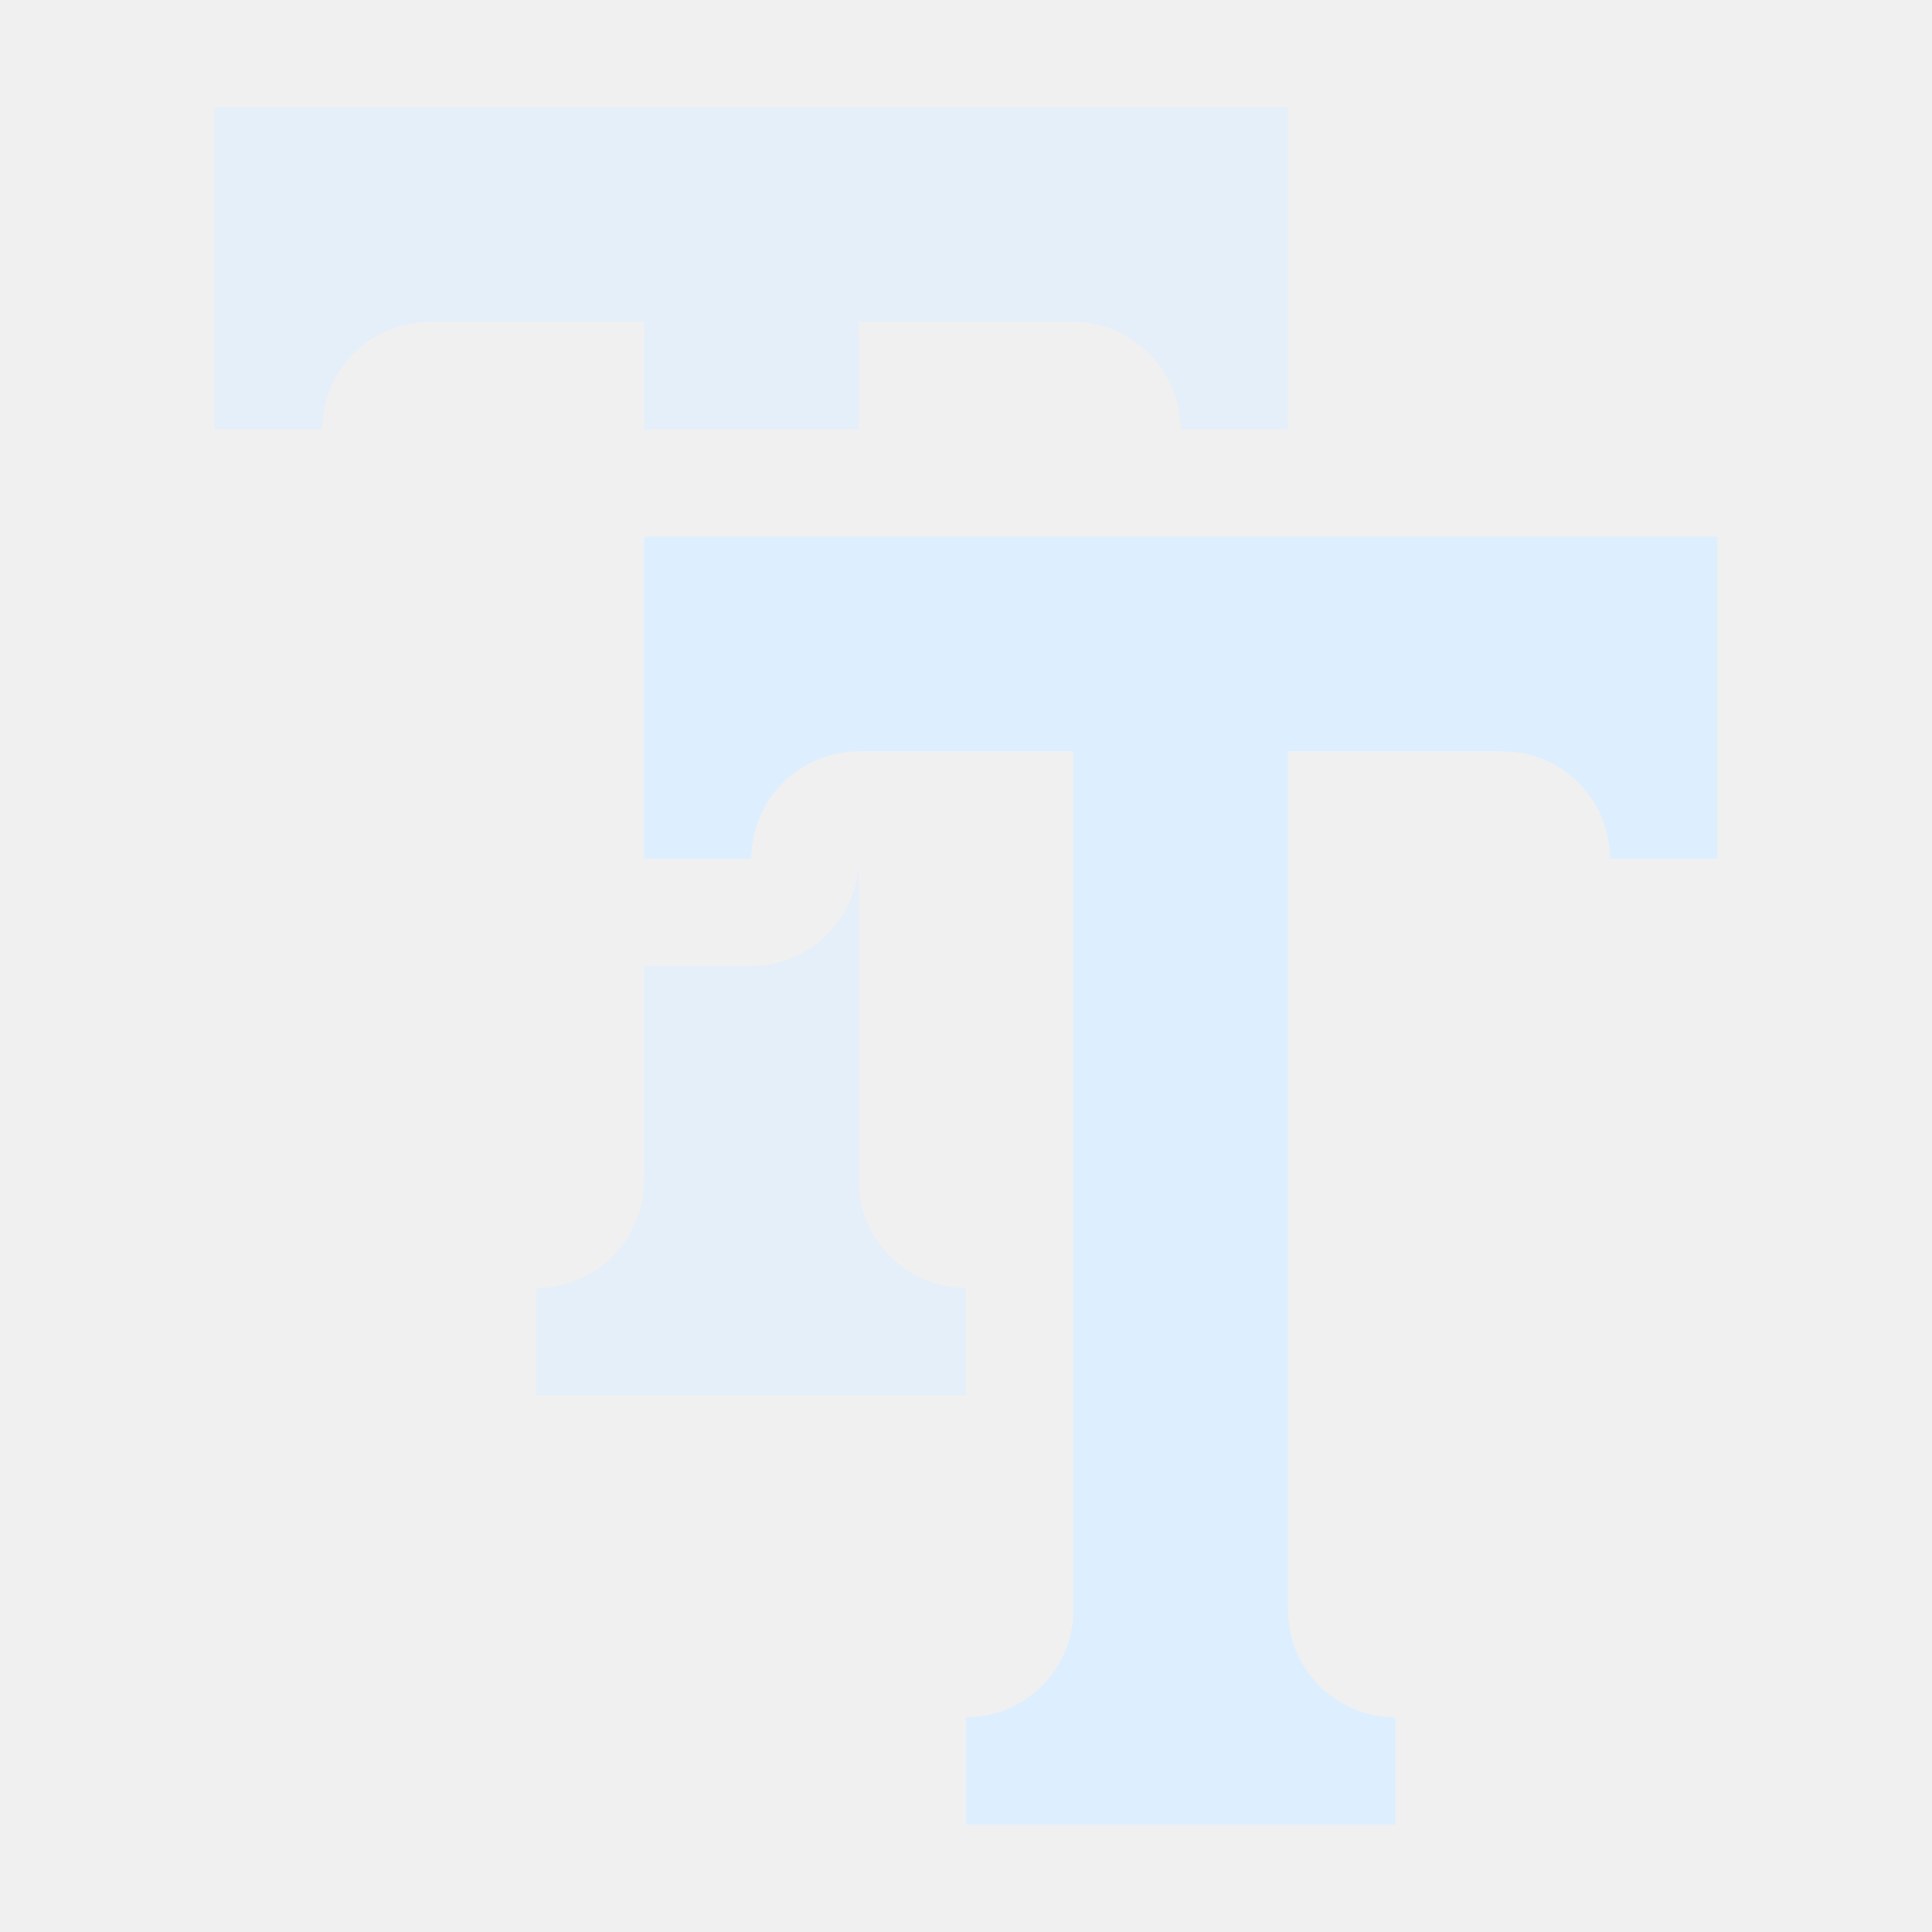
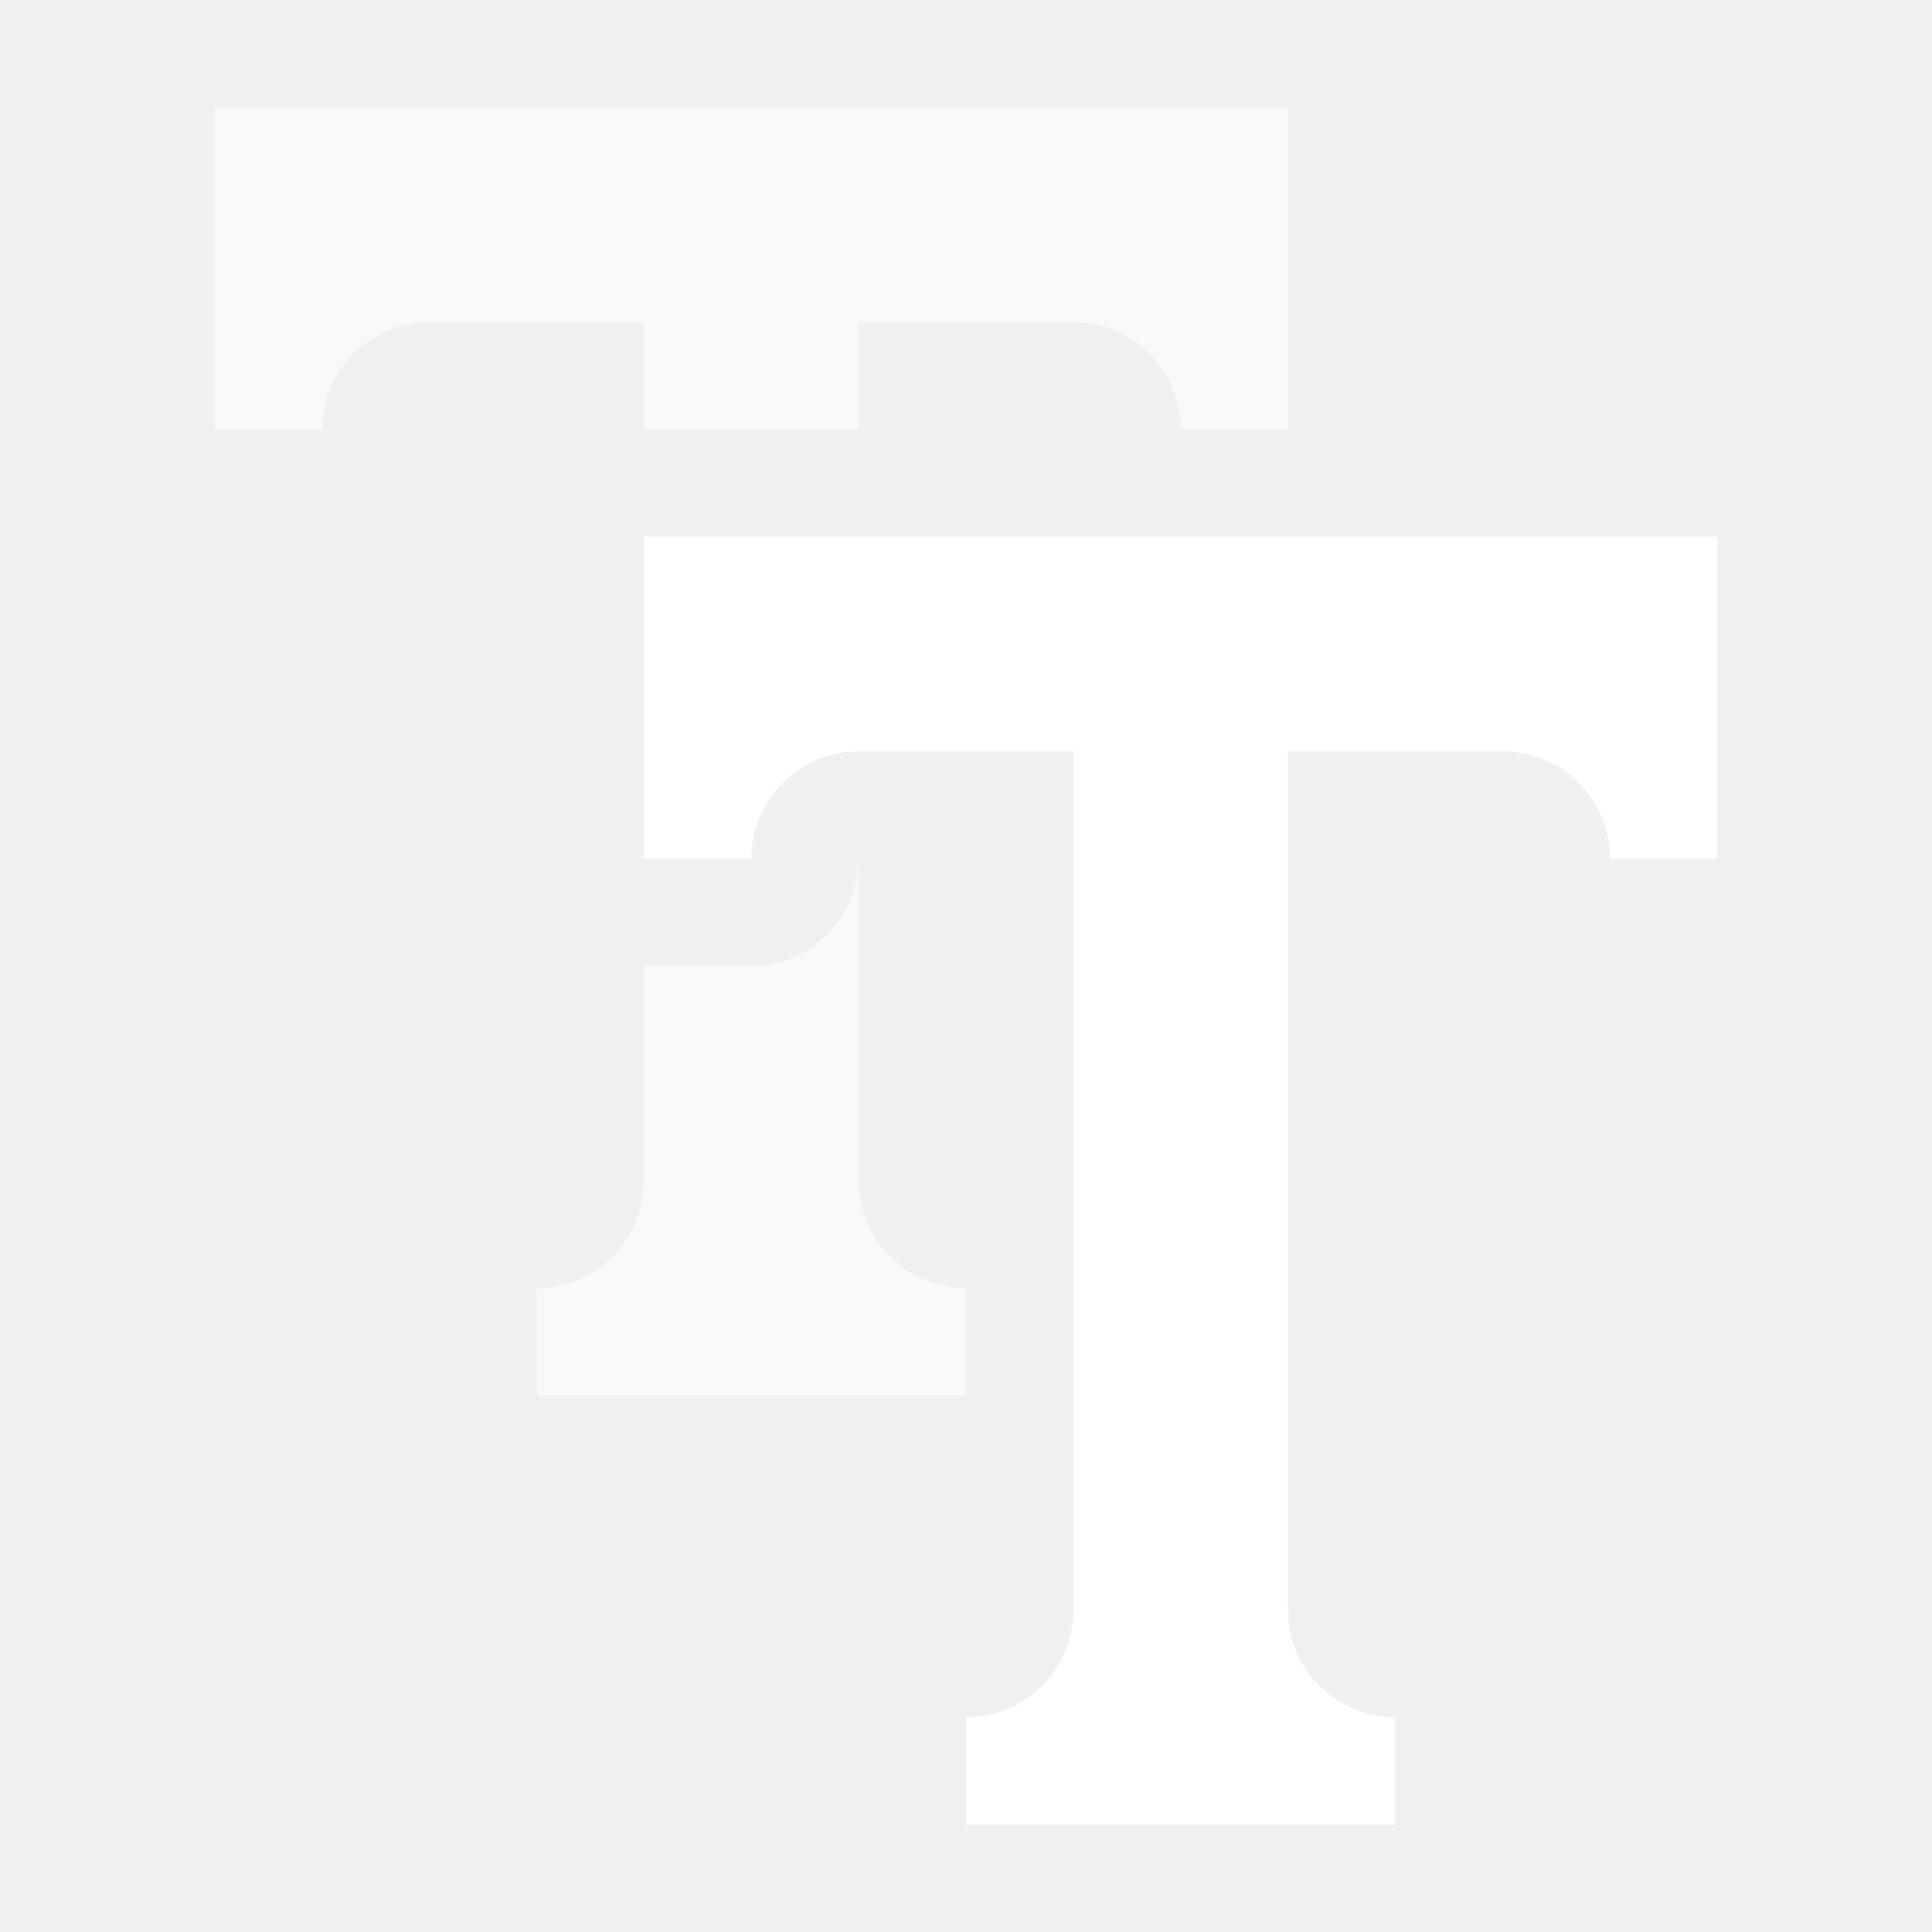
<svg xmlns="http://www.w3.org/2000/svg" width="18" height="18">
-   <path fill="#def" d="M8 8a1 1 0 01-1 1h-1v2a1 1 0 01-1 1v1h4v-1a1 1 0 01-1-1zM2 1v3h1a1 1 0 011-1h2v1h2v-1h2a1 1 0 011 1h1v-3z" opacity=".6" />
-   <path fill="#def" d="M6 5v3h1a1 1 0 011-1h2v8a1 1 0 01-1 1v1h4v-1a1 1 0 01-1-1v-8h2a1 1 0 011 1h1v-3z" />
+   <path fill="#fff" d="M8 8a1 1 0 01-1 1h-1v2a1 1 0 01-1 1v1h4v-1a1 1 0 01-1-1zM2 1v3h1a1 1 0 011-1h2v1h2v-1h2a1 1 0 011 1h1v-3z" opacity=".6" />
+   <path fill="#fff" d="M6 5v3h1a1 1 0 011-1h2v8a1 1 0 01-1 1v1h4v-1a1 1 0 01-1-1v-8h2a1 1 0 011 1h1v-3z" />
</svg>
